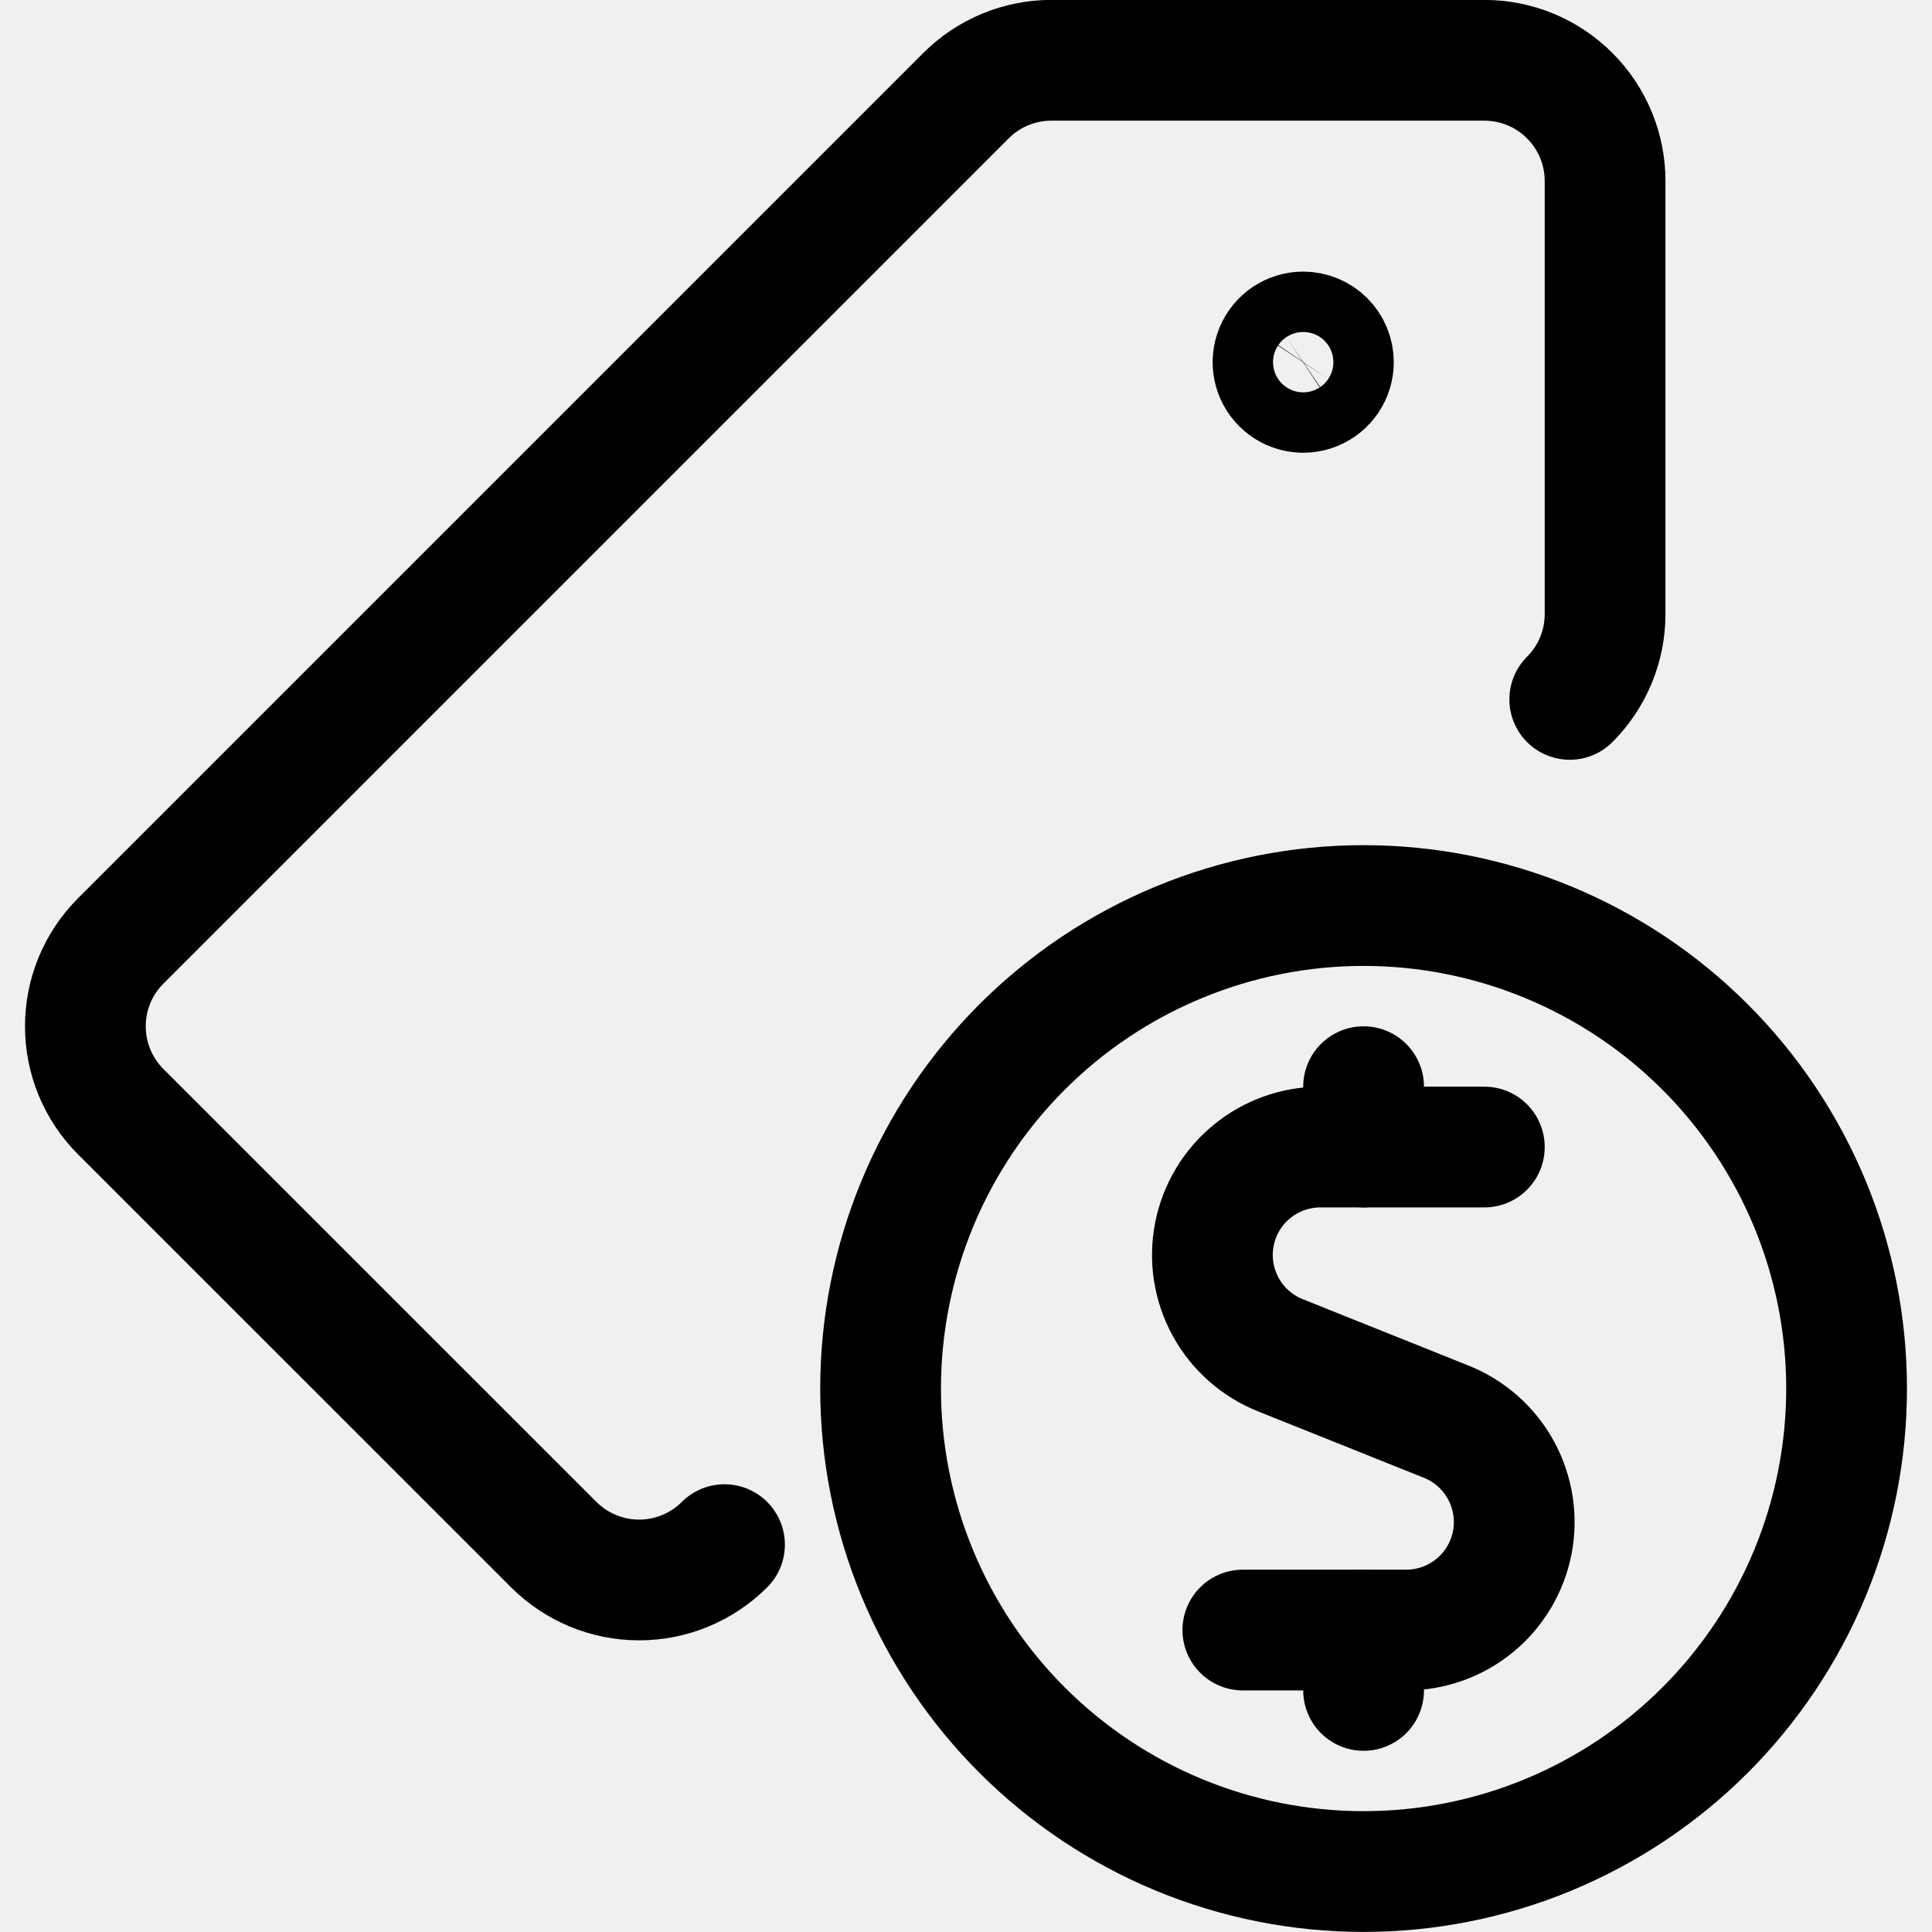
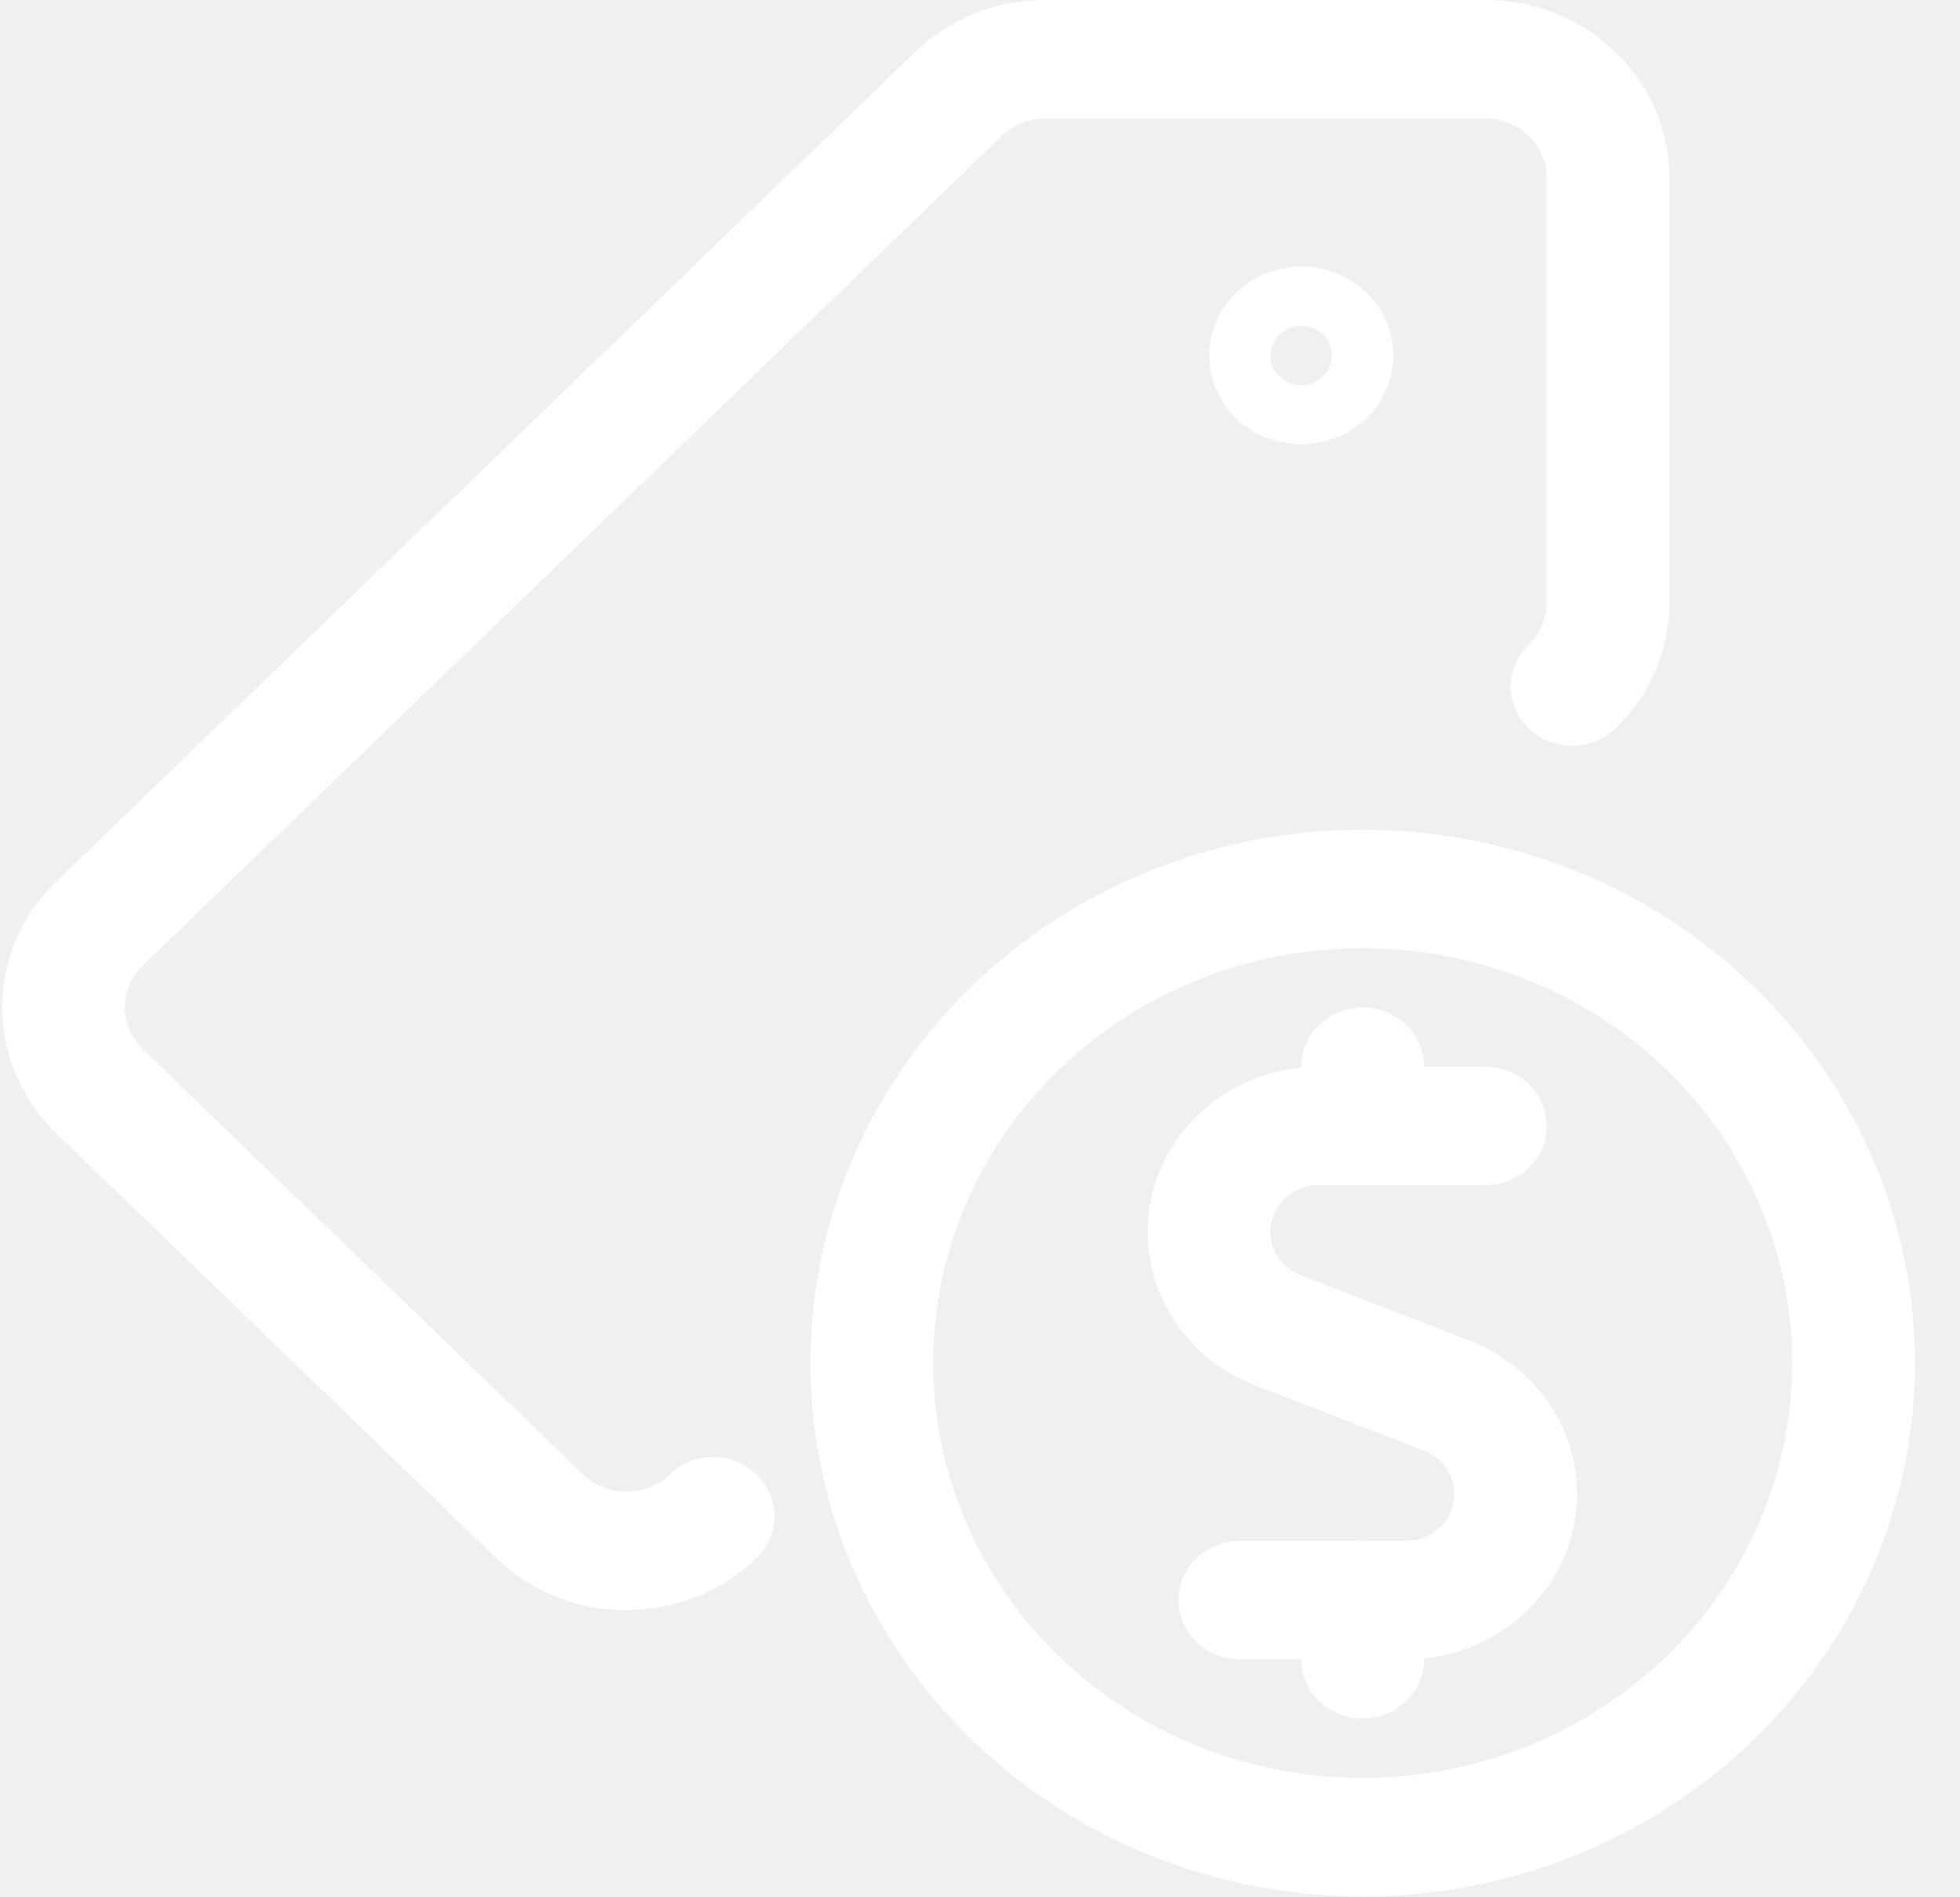
- <svg xmlns="http://www.w3.org/2000/svg" width="48" height="48" viewBox="0 0 48 48" fill="none">
-   <path d="M18 38.376C17.437 38.938 16.674 39.254 15.879 39.254C15.084 39.254 14.32 38.938 13.758 38.376L3 27.62C2.721 27.341 2.5 27.011 2.349 26.646C2.198 26.282 2.121 25.892 2.121 25.498C2.121 25.104 2.198 24.714 2.349 24.35C2.5 23.985 2.721 23.655 3 23.376L24 2.376C24.279 2.098 24.61 1.877 24.974 1.726C25.338 1.575 25.728 1.498 26.122 1.498H36.878C37.674 1.498 38.437 1.814 38.999 2.377C39.562 2.939 39.878 3.702 39.878 4.498V15.256C39.878 16.051 39.562 16.814 39 17.376" stroke="black" stroke-width="3" stroke-linecap="round" stroke-linejoin="round" />
-   <path d="M32.378 8.248C32.23 8.248 32.085 8.292 31.961 8.374C31.838 8.457 31.742 8.574 31.685 8.711C31.628 8.848 31.613 8.999 31.642 9.144C31.671 9.29 31.743 9.423 31.848 9.528C31.953 9.633 32.086 9.705 32.232 9.734C32.377 9.763 32.528 9.748 32.665 9.691C32.802 9.634 32.919 9.538 33.002 9.415C33.084 9.291 33.128 9.146 33.128 8.998C33.128 8.799 33.049 8.608 32.908 8.468C32.768 8.327 32.577 8.248 32.378 8.248Z" stroke="black" stroke-width="3" stroke-linecap="round" stroke-linejoin="round" />
-   <path d="M36.878 28.498H32.812C32.188 28.496 31.582 28.712 31.1 29.109C30.617 29.505 30.289 30.058 30.17 30.671C30.052 31.284 30.151 31.919 30.451 32.467C30.75 33.015 31.232 33.441 31.812 33.672L35.938 35.324C36.516 35.557 36.995 35.983 37.293 36.53C37.591 37.078 37.69 37.712 37.572 38.323C37.453 38.935 37.126 39.487 36.645 39.884C36.165 40.28 35.561 40.498 34.938 40.498H30.878" stroke="black" stroke-width="3" stroke-linecap="round" stroke-linejoin="round" />
-   <path d="M33.878 28.498V26.998" stroke="black" stroke-width="3" stroke-linecap="round" stroke-linejoin="round" />
-   <path d="M33.878 41.998V40.498" stroke="black" stroke-width="3" stroke-linecap="round" stroke-linejoin="round" />
-   <path d="M21.878 34.498C21.878 36.074 22.188 37.634 22.791 39.09C23.394 40.546 24.278 41.869 25.393 42.983C26.507 44.098 27.83 44.981 29.286 45.585C30.742 46.188 32.302 46.498 33.878 46.498C35.454 46.498 37.014 46.188 38.47 45.585C39.926 44.981 41.249 44.098 42.363 42.983C43.477 41.869 44.361 40.546 44.965 39.09C45.568 37.634 45.878 36.074 45.878 34.498C45.878 32.922 45.568 31.362 44.965 29.906C44.361 28.45 43.477 27.127 42.363 26.013C41.249 24.898 39.926 24.015 38.47 23.412C37.014 22.808 35.454 22.498 33.878 22.498C32.302 22.498 30.742 22.808 29.286 23.412C27.83 24.015 26.507 24.898 25.393 26.013C24.278 27.127 23.394 28.45 22.791 29.906C22.188 31.362 21.878 32.922 21.878 34.498V34.498Z" stroke="black" stroke-width="3" stroke-linecap="round" stroke-linejoin="round" />
+ <svg xmlns="http://www.w3.org/2000/svg" width="31" height="30" viewBox="0 0 31 30" fill="none">
+   <path fill-rule="evenodd" clip-rule="evenodd" d="M16.533 1.874C16.405 1.874 16.279 1.898 16.161 1.945C16.044 1.992 15.937 2.061 15.847 2.148C15.847 2.148 15.847 2.148 15.847 2.148L2.26 15.273C2.17 15.36 2.098 15.464 2.049 15.577C2 15.691 1.975 15.813 1.975 15.936C1.975 16.059 2 16.181 2.049 16.295C2.098 16.409 2.169 16.512 2.26 16.599L9.22 23.322C9.22 23.322 9.22 23.322 9.22 23.322C9.402 23.498 9.649 23.596 9.906 23.596C10.164 23.596 10.41 23.498 10.592 23.322C10.971 22.956 11.586 22.956 11.965 23.322C12.344 23.688 12.344 24.282 11.965 24.648C11.419 25.175 10.678 25.471 9.906 25.471C9.134 25.471 8.394 25.175 7.848 24.648L0.888 17.926C0.617 17.664 0.402 17.354 0.256 17.013C0.11 16.672 0.034 16.306 0.034 15.936C0.034 15.567 0.11 15.201 0.256 14.86C0.402 14.518 0.617 14.208 0.888 13.947L14.474 0.822C14.745 0.561 15.066 0.354 15.419 0.212C15.773 0.071 16.151 -0.001 16.533 -0.001H23.492C24.265 -0.001 25.005 0.295 25.551 0.823C26.097 1.35 26.404 2.065 26.404 2.811V9.535C26.404 10.28 26.097 10.995 25.552 11.523C25.173 11.889 24.558 11.889 24.179 11.523C23.8 11.157 23.8 10.563 24.179 10.197C24.361 10.022 24.463 9.783 24.463 9.535C24.463 9.535 24.463 9.535 24.463 9.535V2.811C24.463 2.563 24.361 2.324 24.179 2.148C23.997 1.973 23.75 1.874 23.492 1.874L16.533 1.874Z" fill="white" />
+   <path fill-rule="evenodd" clip-rule="evenodd" d="M19.773 4.454C20.012 4.3 20.294 4.218 20.582 4.218C20.968 4.218 21.338 4.366 21.611 4.629C21.884 4.893 22.037 5.251 22.037 5.624C22.037 5.902 21.952 6.174 21.792 6.405C21.632 6.636 21.405 6.817 21.139 6.923C20.873 7.029 20.58 7.057 20.298 7.003C20.015 6.949 19.756 6.815 19.552 6.618C19.349 6.421 19.21 6.171 19.154 5.898C19.098 5.625 19.127 5.343 19.237 5.086C19.347 4.829 19.534 4.609 19.773 4.454ZM20.767 6.057C20.797 6.045 20.825 6.031 20.851 6.013C20.904 5.979 20.95 5.935 20.985 5.884C21.003 5.859 21.018 5.832 21.03 5.803C21.055 5.746 21.067 5.685 21.067 5.624C21.067 5.593 21.064 5.563 21.058 5.532C21.039 5.441 20.993 5.358 20.925 5.292C20.857 5.227 20.77 5.182 20.676 5.164C20.645 5.158 20.613 5.155 20.582 5.155C20.518 5.155 20.455 5.167 20.396 5.191C20.366 5.202 20.338 5.217 20.312 5.234C20.259 5.268 20.214 5.312 20.178 5.363C20.16 5.389 20.145 5.416 20.133 5.444C20.109 5.501 20.096 5.562 20.096 5.624C20.096 5.655 20.1 5.685 20.106 5.715C20.124 5.805 20.17 5.889 20.239 5.955C20.307 6.021 20.394 6.066 20.487 6.083C20.518 6.089 20.55 6.093 20.582 6.093C20.646 6.093 20.709 6.08 20.767 6.057Z" fill="white" />
+   <path fill-rule="evenodd" clip-rule="evenodd" d="M20.863 16.874H23.493C24.029 16.874 24.463 17.294 24.463 17.811C24.463 18.329 24.029 18.749 23.493 18.749H20.859C20.681 18.748 20.508 18.808 20.371 18.917C20.233 19.026 20.14 19.178 20.106 19.347C20.072 19.516 20.1 19.691 20.186 19.842C20.271 19.993 20.409 20.11 20.574 20.174L20.576 20.175L23.247 21.208C23.83 21.434 24.313 21.85 24.614 22.383C24.914 22.916 25.014 23.534 24.894 24.13C24.775 24.726 24.445 25.264 23.96 25.65C23.476 26.037 22.867 26.248 22.238 26.249H19.611C19.075 26.249 18.64 25.829 18.64 25.311C18.64 24.794 19.075 24.374 19.611 24.374H22.237C22.415 24.374 22.587 24.314 22.724 24.204C22.861 24.095 22.955 23.943 22.988 23.774C23.022 23.605 22.994 23.431 22.909 23.28C22.824 23.129 22.688 23.012 22.523 22.948C22.523 22.947 22.523 22.947 22.522 22.947L19.856 21.916C19.856 21.916 19.856 21.916 19.855 21.916C19.27 21.691 18.785 21.276 18.483 20.742C18.18 20.208 18.081 19.589 18.2 18.991C18.32 18.394 18.651 17.855 19.138 17.469C19.624 17.083 20.234 16.872 20.863 16.874Z" fill="white" />
+   <path fill-rule="evenodd" clip-rule="evenodd" d="M21.552 15.936C22.088 15.936 22.523 16.356 22.523 16.874V17.811C22.523 18.329 22.088 18.749 21.552 18.749C21.016 18.749 20.581 18.329 20.581 17.811V16.874C20.581 16.356 21.016 15.936 21.552 15.936Z" fill="white" />
+   <path fill-rule="evenodd" clip-rule="evenodd" d="M21.552 24.374C22.088 24.374 22.523 24.794 22.523 25.311V26.249C22.523 26.767 22.088 27.186 21.552 27.186C21.016 27.186 20.581 26.767 20.581 26.249V25.311C20.581 24.794 21.016 24.374 21.552 24.374Z" fill="white" />
+   <path fill-rule="evenodd" clip-rule="evenodd" d="M18.21 13.766C19.269 13.342 20.405 13.124 21.552 13.124C22.699 13.124 23.835 13.342 24.895 13.766C25.954 14.19 26.917 14.812 27.728 15.595C28.539 16.378 29.183 17.309 29.622 18.332C30.061 19.356 30.287 20.453 30.287 21.561C30.287 22.669 30.061 23.767 29.622 24.79C29.183 25.814 28.539 26.744 27.728 27.527C26.917 28.311 25.954 28.933 24.895 29.357C23.835 29.78 22.699 29.999 21.552 29.999C20.405 29.999 19.269 29.78 18.21 29.357C17.15 28.933 16.187 28.311 15.376 27.527C14.565 26.744 13.922 25.814 13.483 24.79C13.044 23.767 12.818 22.669 12.818 21.561C12.818 20.453 13.044 19.356 13.483 18.332C13.922 17.309 14.565 16.378 15.376 15.595C16.187 14.812 17.15 14.19 18.21 13.766ZM21.552 14.999C20.66 14.999 19.777 15.168 18.953 15.498C18.128 15.828 17.379 16.311 16.749 16.921C16.118 17.53 15.617 18.254 15.276 19.05C14.935 19.846 14.759 20.699 14.759 21.561C14.759 22.423 14.935 23.276 15.276 24.073C15.617 24.869 16.118 25.592 16.749 26.202C17.379 26.811 18.128 27.294 18.953 27.624C19.777 27.954 20.66 28.124 21.552 28.124C22.444 28.124 23.328 27.954 24.152 27.624C24.976 27.294 25.725 26.811 26.356 26.202C26.987 25.592 27.487 24.869 27.828 24.073C28.17 23.276 28.346 22.423 28.346 21.561C28.346 20.699 28.17 19.846 27.828 19.05C27.487 18.254 26.987 17.53 26.356 16.921C25.725 16.311 24.976 15.828 24.152 15.498C23.328 15.168 22.444 14.999 21.552 14.999Z" fill="white" />
</svg>
